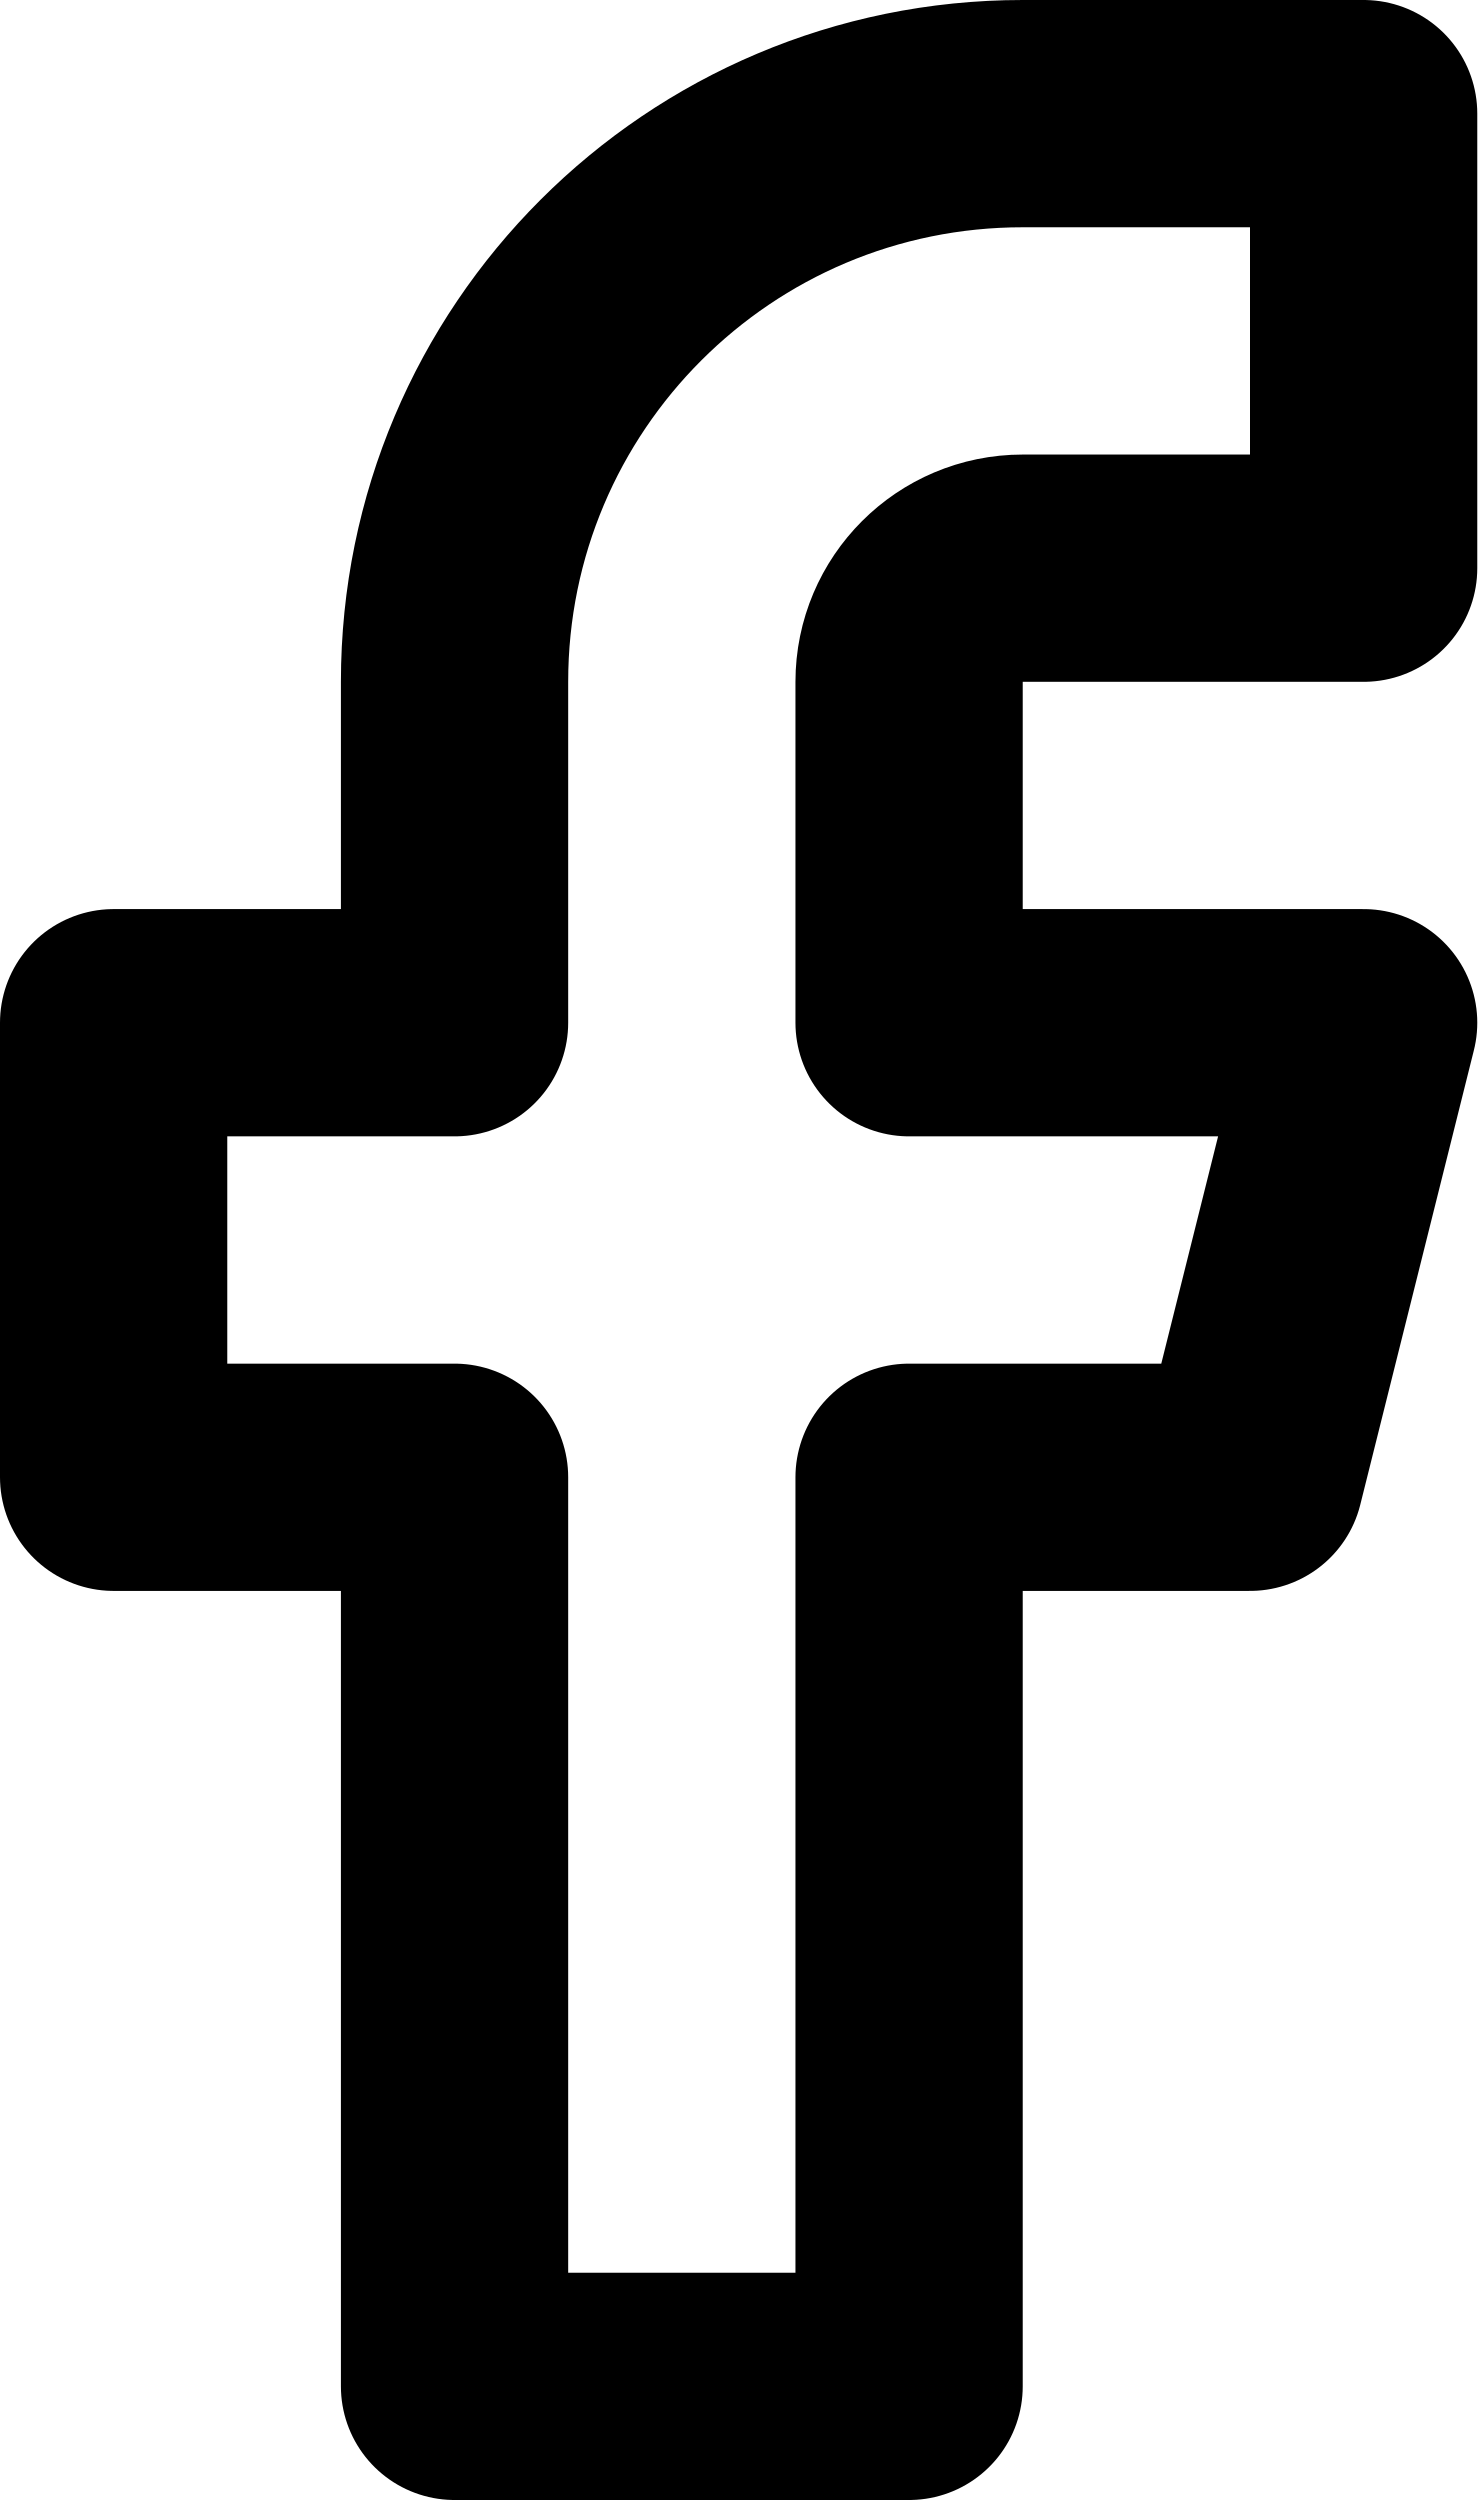
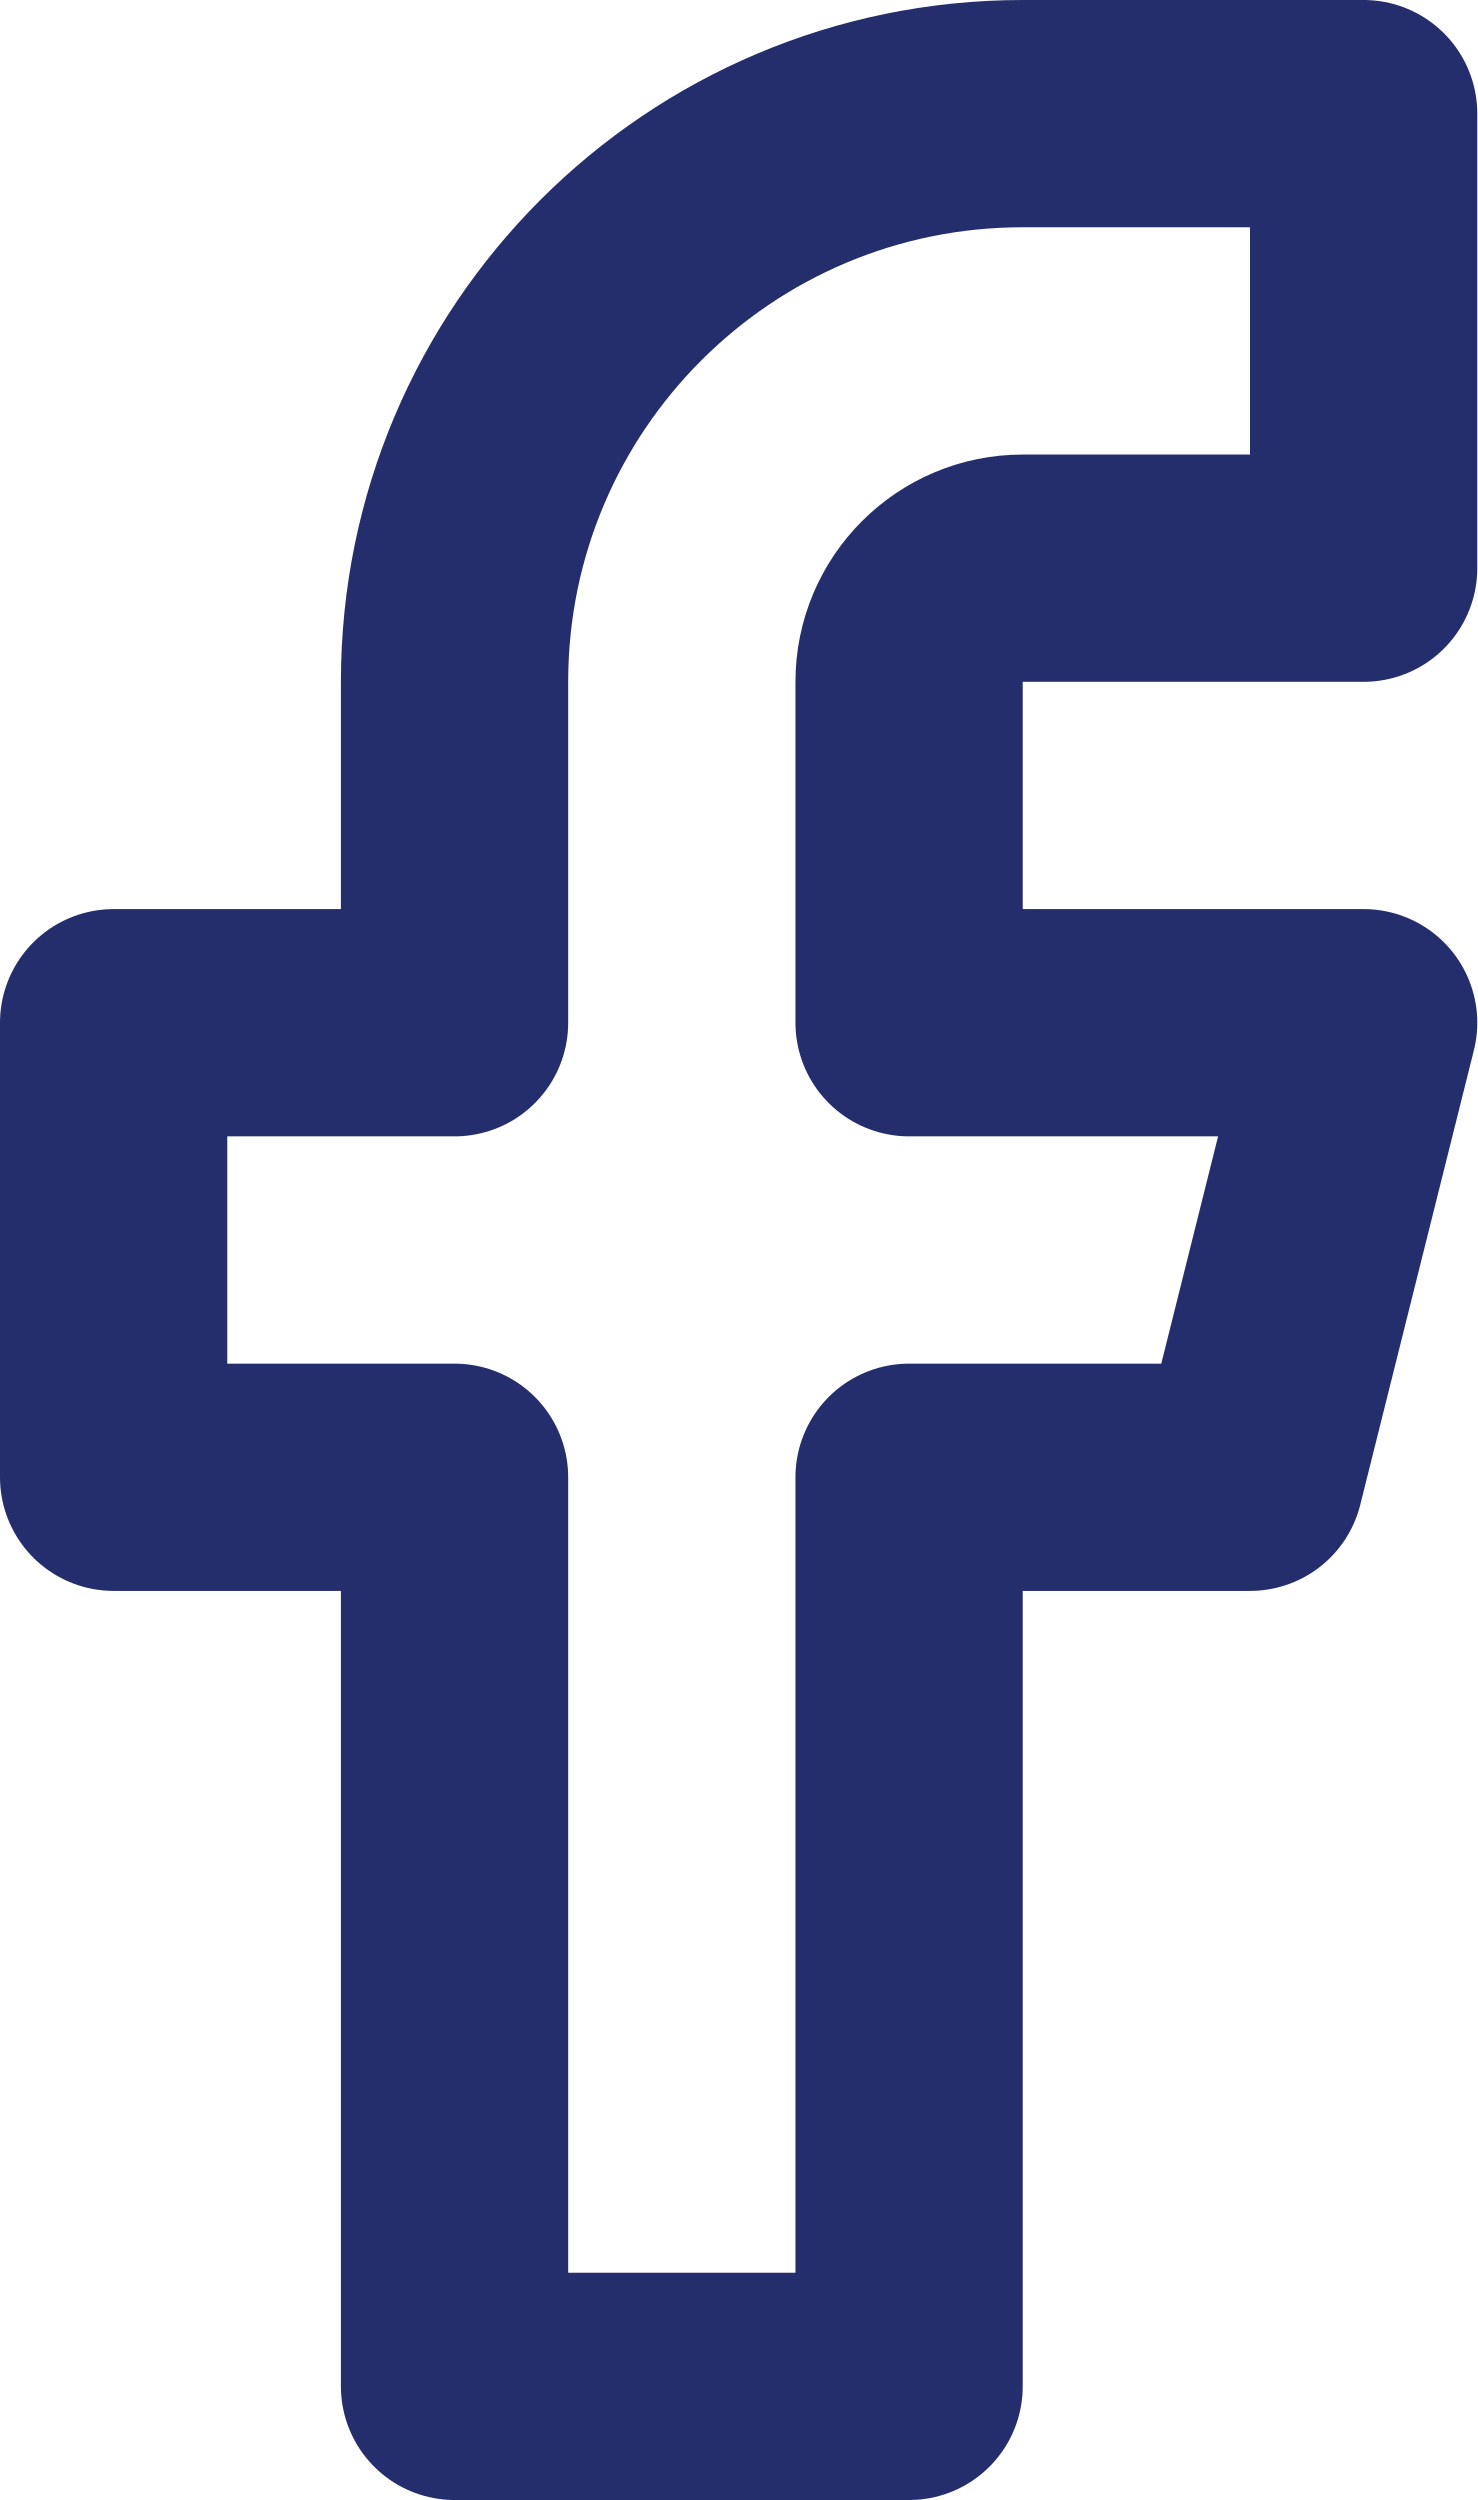
<svg xmlns="http://www.w3.org/2000/svg" width="19.5" height="33" viewBox="0 0 19.5 33">
-   <path id="Icon_feather-facebook" data-name="Icon feather-facebook" d="M27,3H22.5A7.5,7.5,0,0,0,15,10.5V15H10.5v6H15V33h6V21h4.5L27,15H21V10.5A1.5,1.5,0,0,1,22.5,9H27Z" transform="translate(-9 -1.5)" fill="none" stroke="#000" stroke-linecap="round" stroke-linejoin="round" stroke-width="3" />
+   <path id="Icon_feather-facebook" data-name="Icon feather-facebook" d="M27,3H22.5A7.5,7.5,0,0,0,15,10.5V15H10.5v6H15V33h6V21h4.5L27,15H21V10.5A1.5,1.5,0,0,1,22.5,9H27Z" transform="translate(-9 -1.5)" fill="none" stroke="#242E6C" stroke-linecap="round" stroke-linejoin="round" stroke-width="3" />
</svg>
